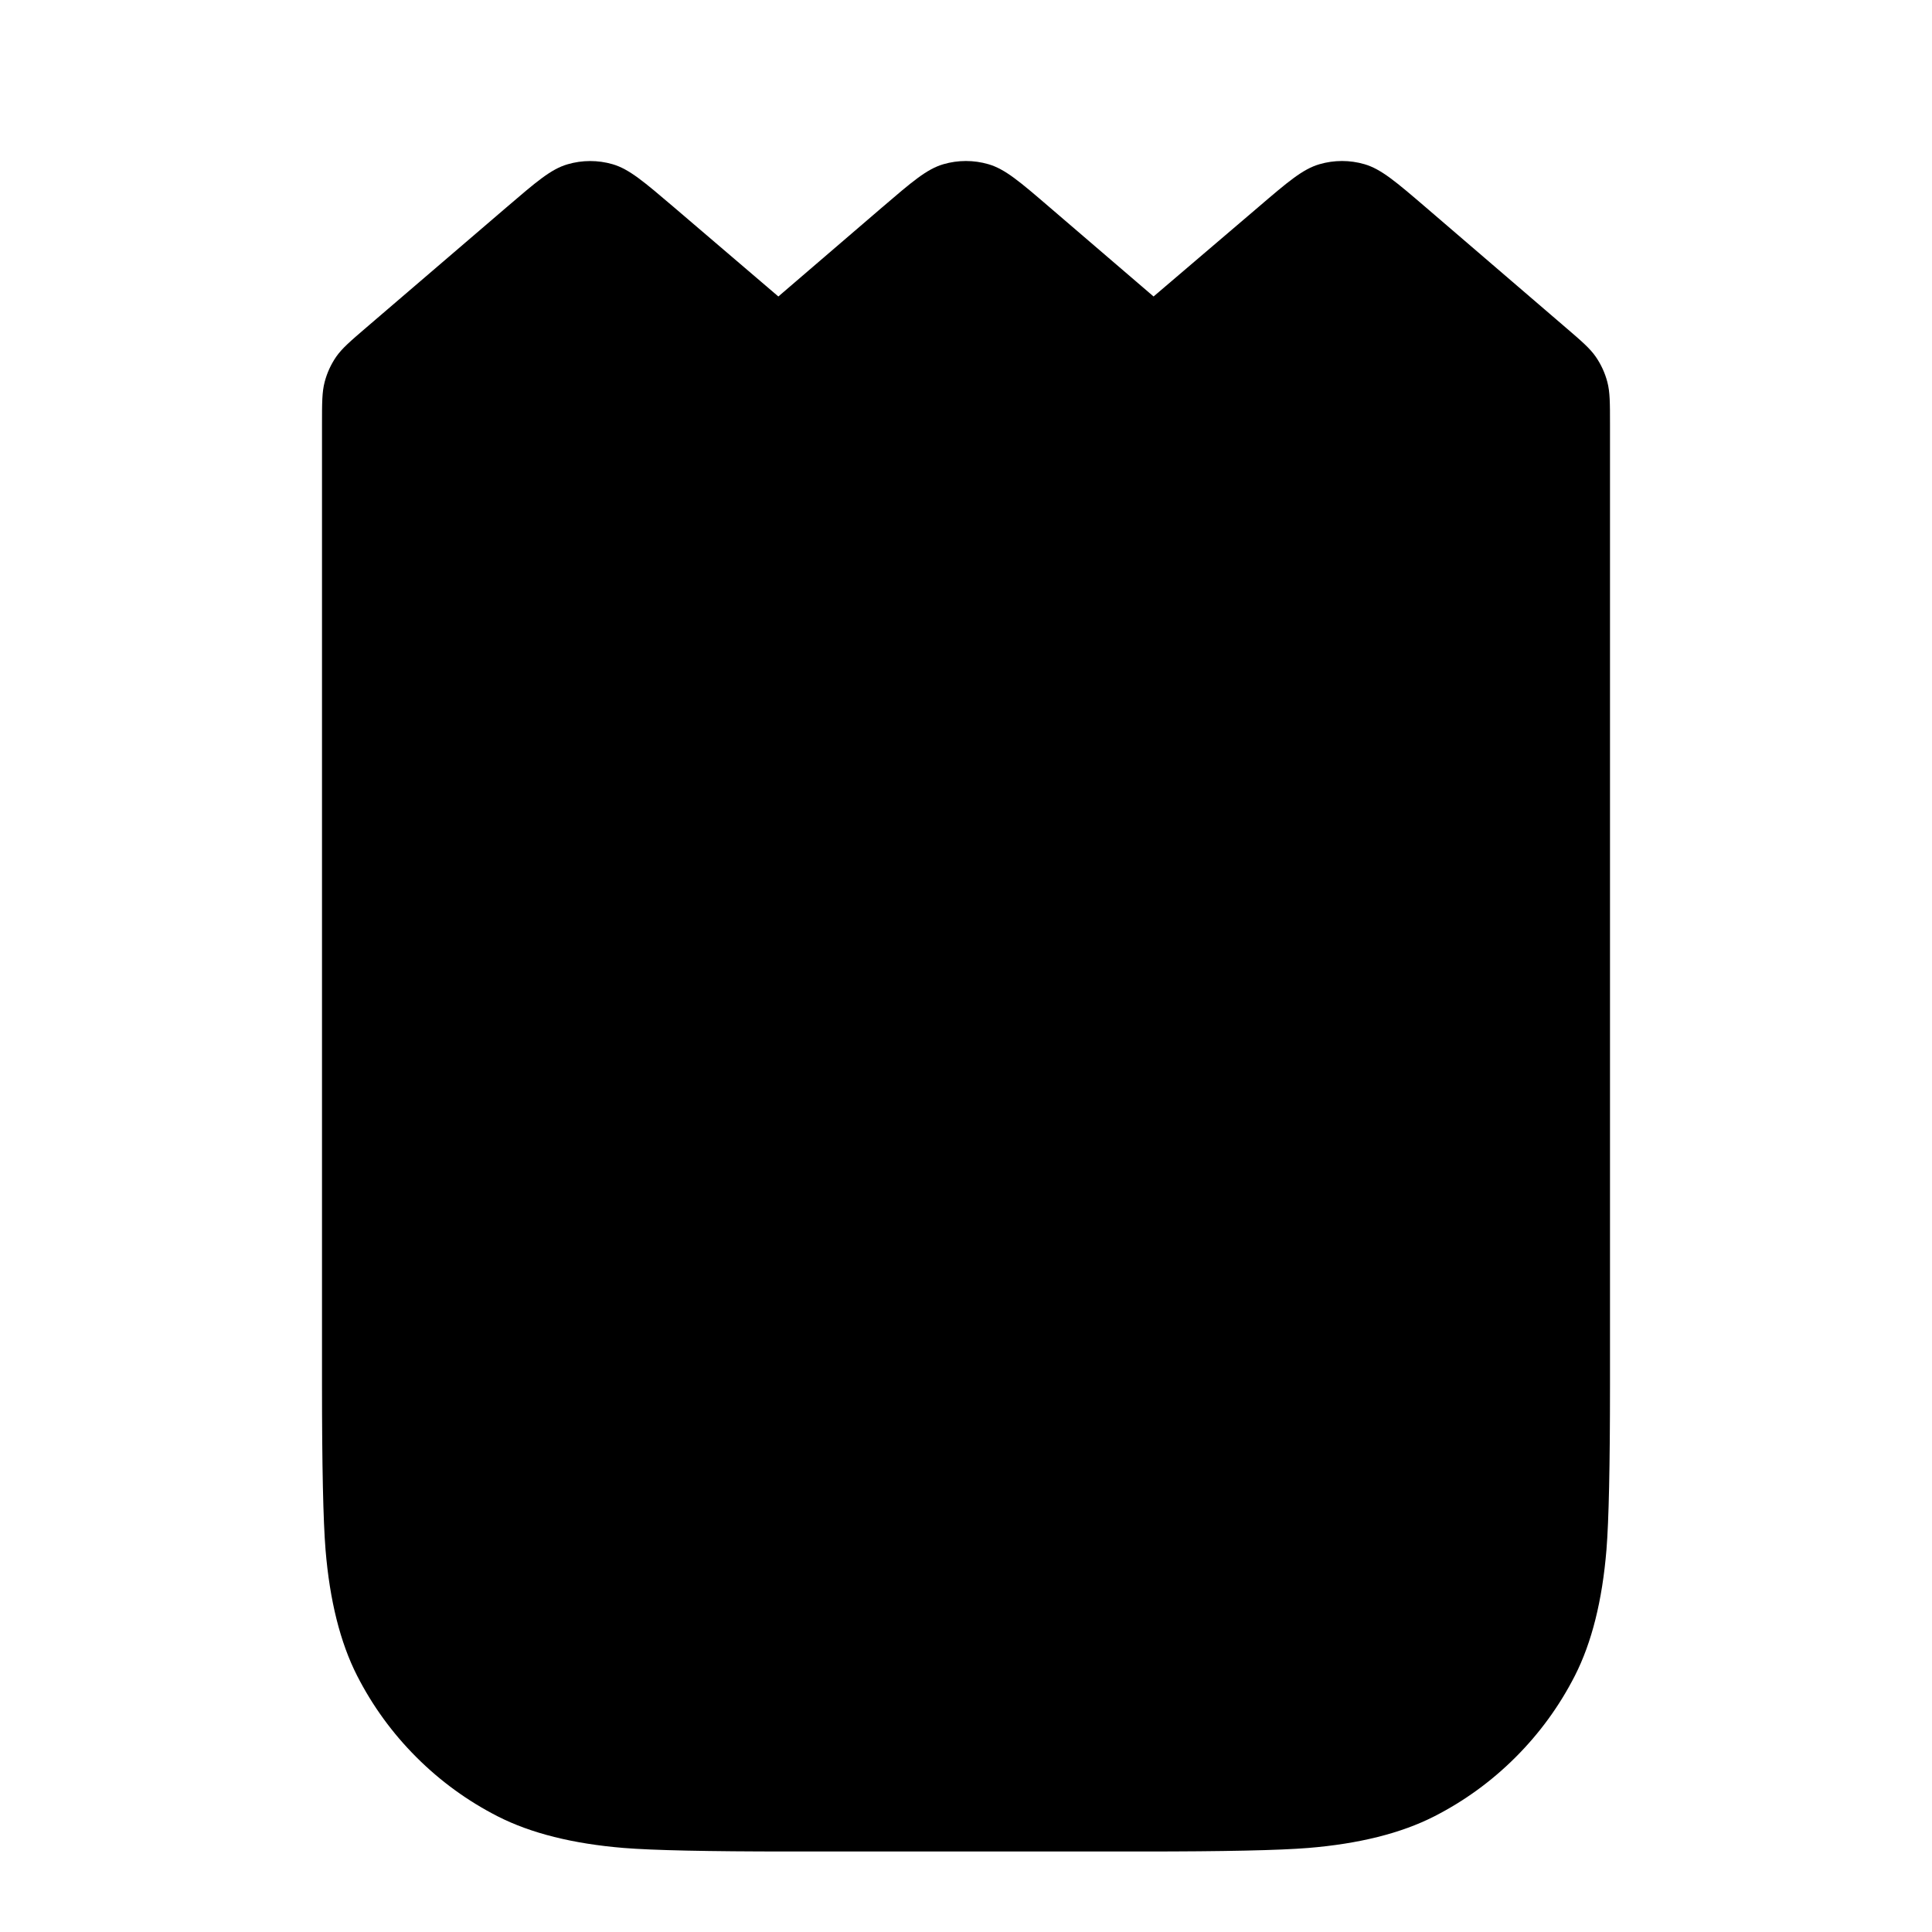
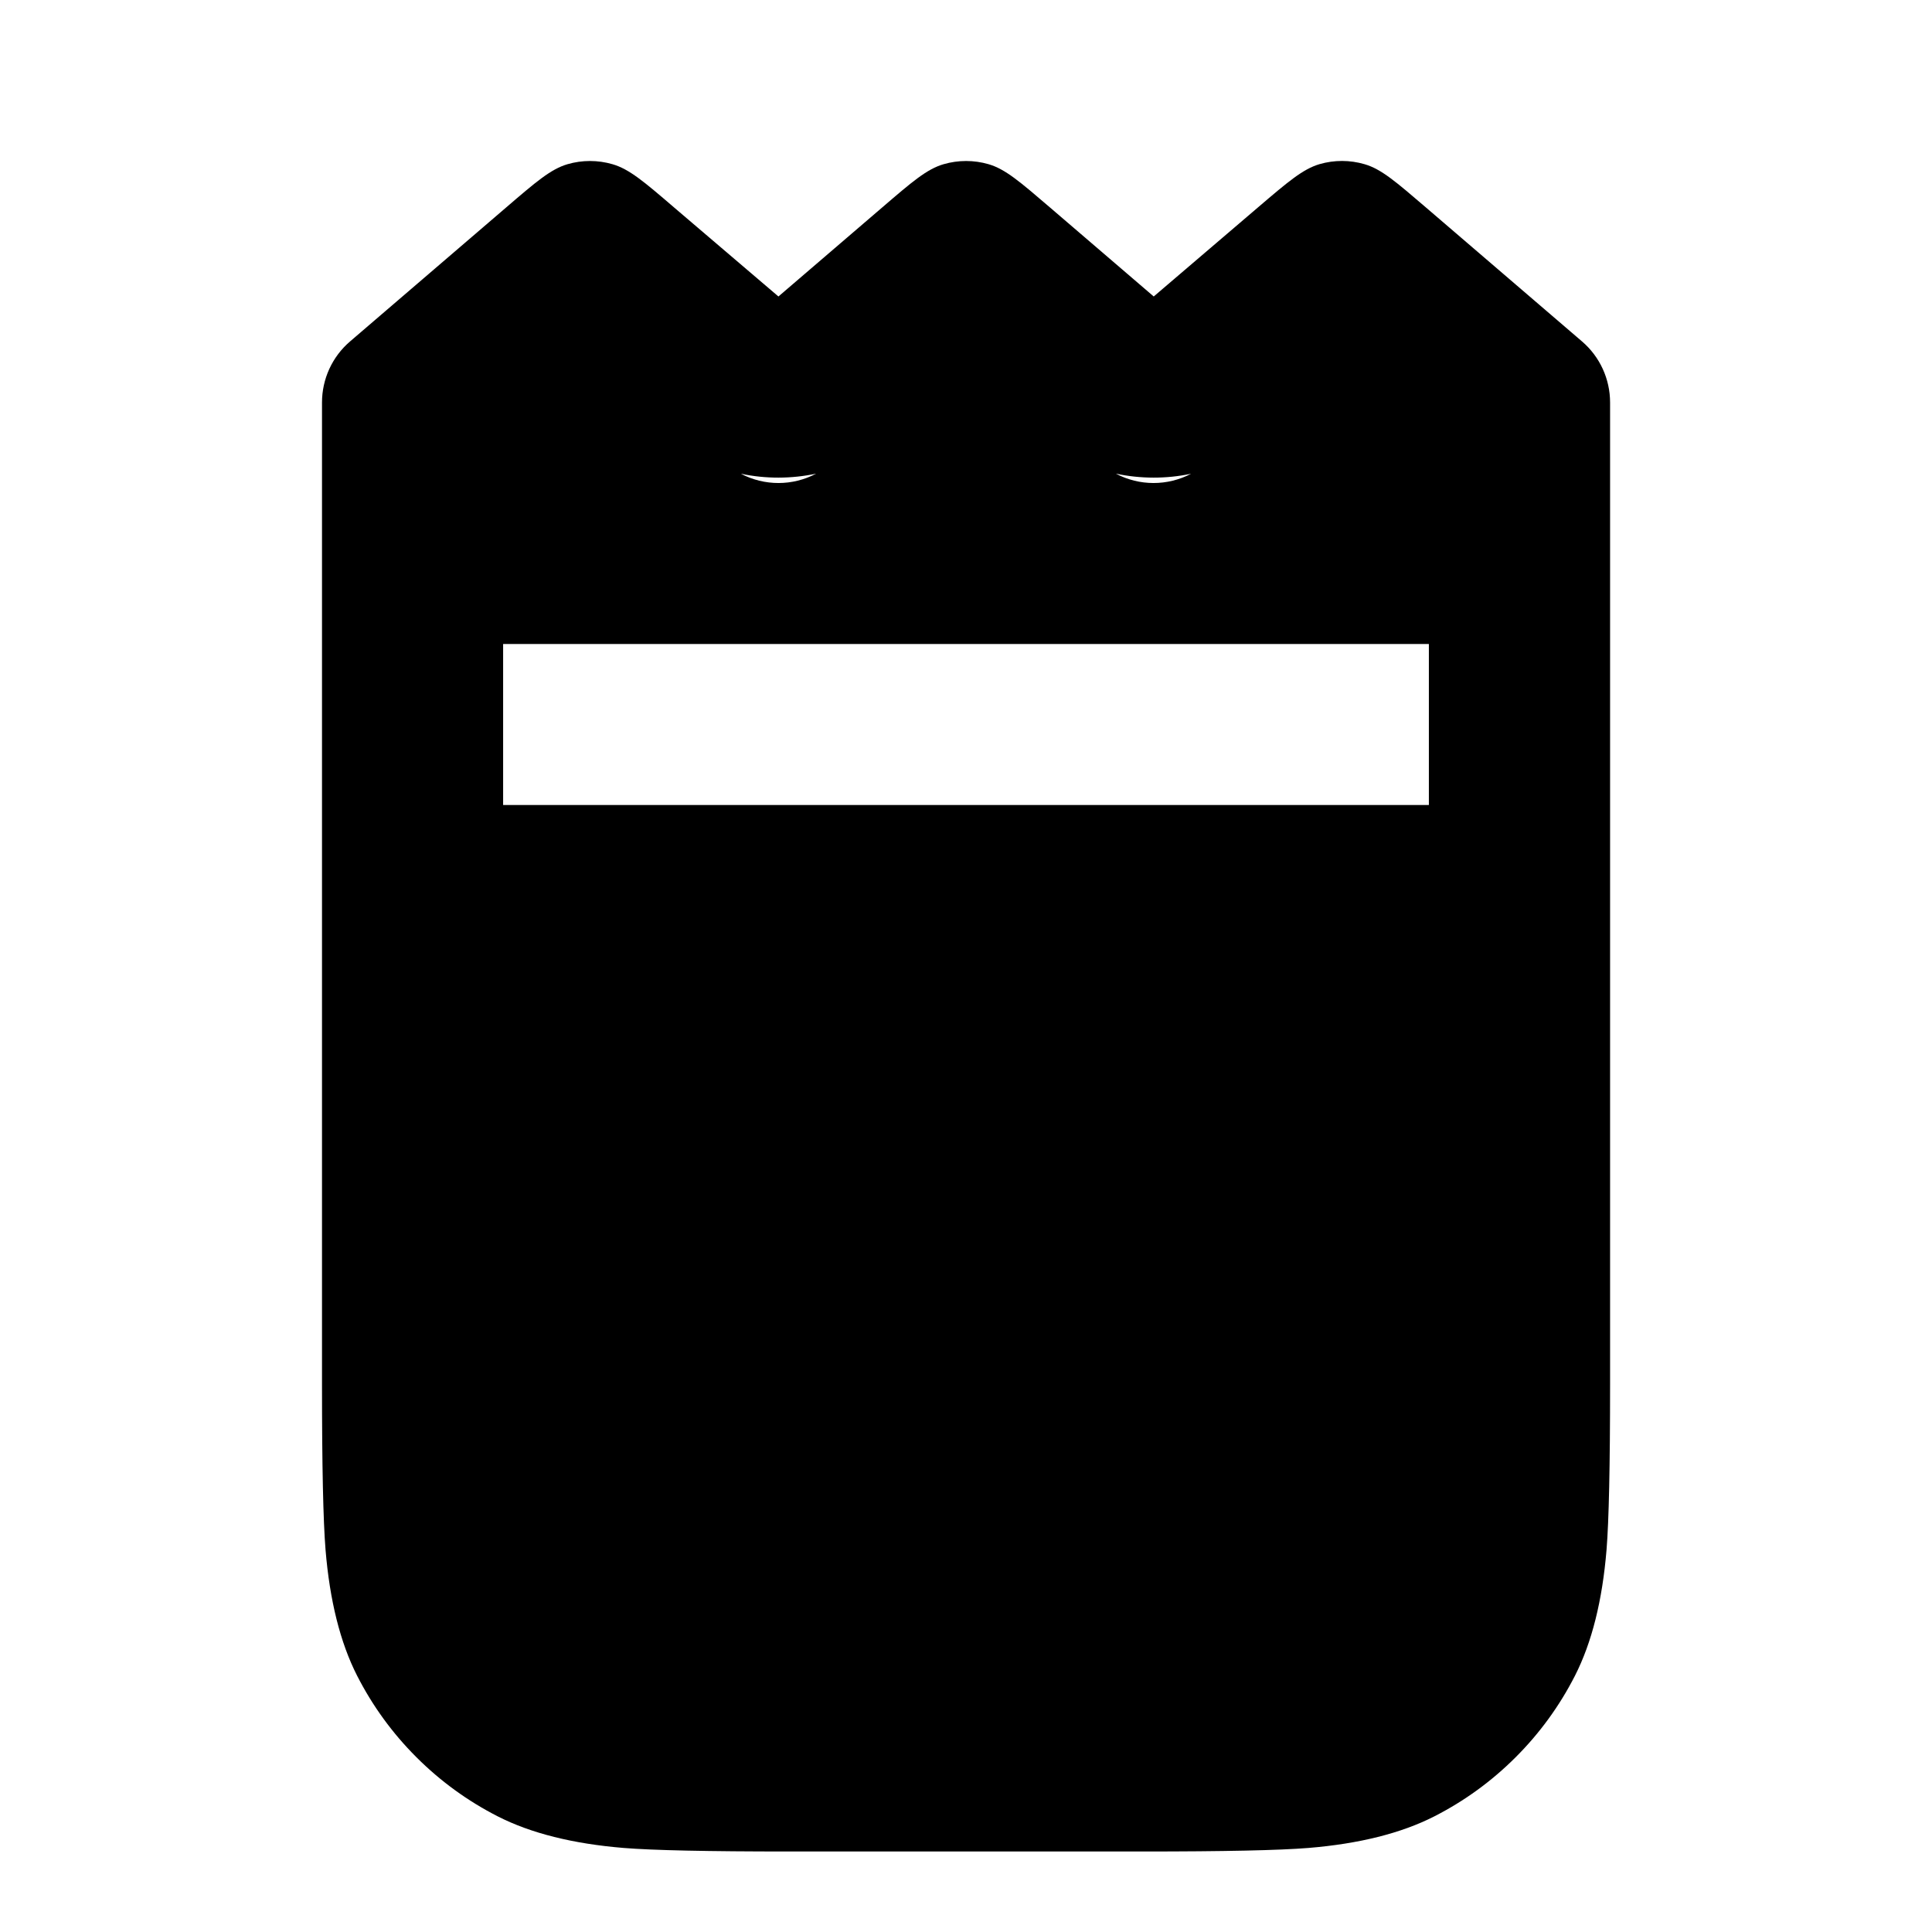
<svg xmlns="http://www.w3.org/2000/svg" width="24" height="24" viewBox="0 0 24 24" fill="currentColor" fill-rule="evenodd">
-   <path d="M4 5.276V17.2q0 1.511.044 2.052.078.947.392 1.564.288.564.736 1.012t1.012.736q.617.314 1.564.392Q8.289 23 9.8 23h4.4q1.511 0 2.052-.044.947-.078 1.564-.392.564-.288 1.012-.736t.736-1.012q.314-.617.392-1.564Q20 18.711 20 17.2V5.276c0-.27 0-.406-.033-.531a1 1 0 0 0-.143-.312c-.074-.107-.177-.195-.382-.371l-1.73-1.486c-.37-.317-.554-.475-.761-.536a1 1 0 0 0-.56 0c-.207.06-.391.217-.761.534l-1.3 1.109-1.289-1.106c-.37-.318-.555-.477-.762-.537a1 1 0 0 0-.56 0c-.207.06-.392.22-.762.537L9.669 3.683 8.37 2.573C8 2.258 7.816 2.1 7.61 2.04a1 1 0 0 0-.56.001c-.207.06-.391.22-.76.536L4.558 4.062c-.205.176-.308.264-.382.37a1 1 0 0 0-.143.313C4 4.87 4 5.005 4 5.275" />
+   <path d="M4 17.2V5c0-.292.127-.569.349-.759l1.94-1.665c.369-.317.553-.475.76-.536a1 1 0 0 1 .56 0c.207.06.392.217.761.534l1.3 1.109 1.289-1.106c.37-.318.555-.477.762-.537a1 1 0 0 1 .56 0c.207.06.392.22.762.537l1.289 1.106 1.299-1.11c.37-.316.554-.473.761-.534a1 1 0 0 1 .56.001c.207.06.391.22.76.536l1.94 1.665c.222.19.349.467.349.759v12.2q0 1.511-.044 2.052-.078.947-.392 1.564-.288.564-.736 1.012t-1.012.736q-.617.314-1.564.392Q15.711 23 14.2 23H9.8q-1.511 0-2.052-.044-.947-.078-1.564-.392-.564-.288-1.012-.736t-.736-1.012q-.314-.617-.392-1.564Q4 18.711 4 17.2M9.204 5.885c.308.065.626.064.934-.001a1 1 0 0 1-.934.001m4.658-.001c.308.065.626.066.934.001a1 1 0 0 1-.934-.001M6.25 8h11.5v2H6.25Z" />
</svg>
